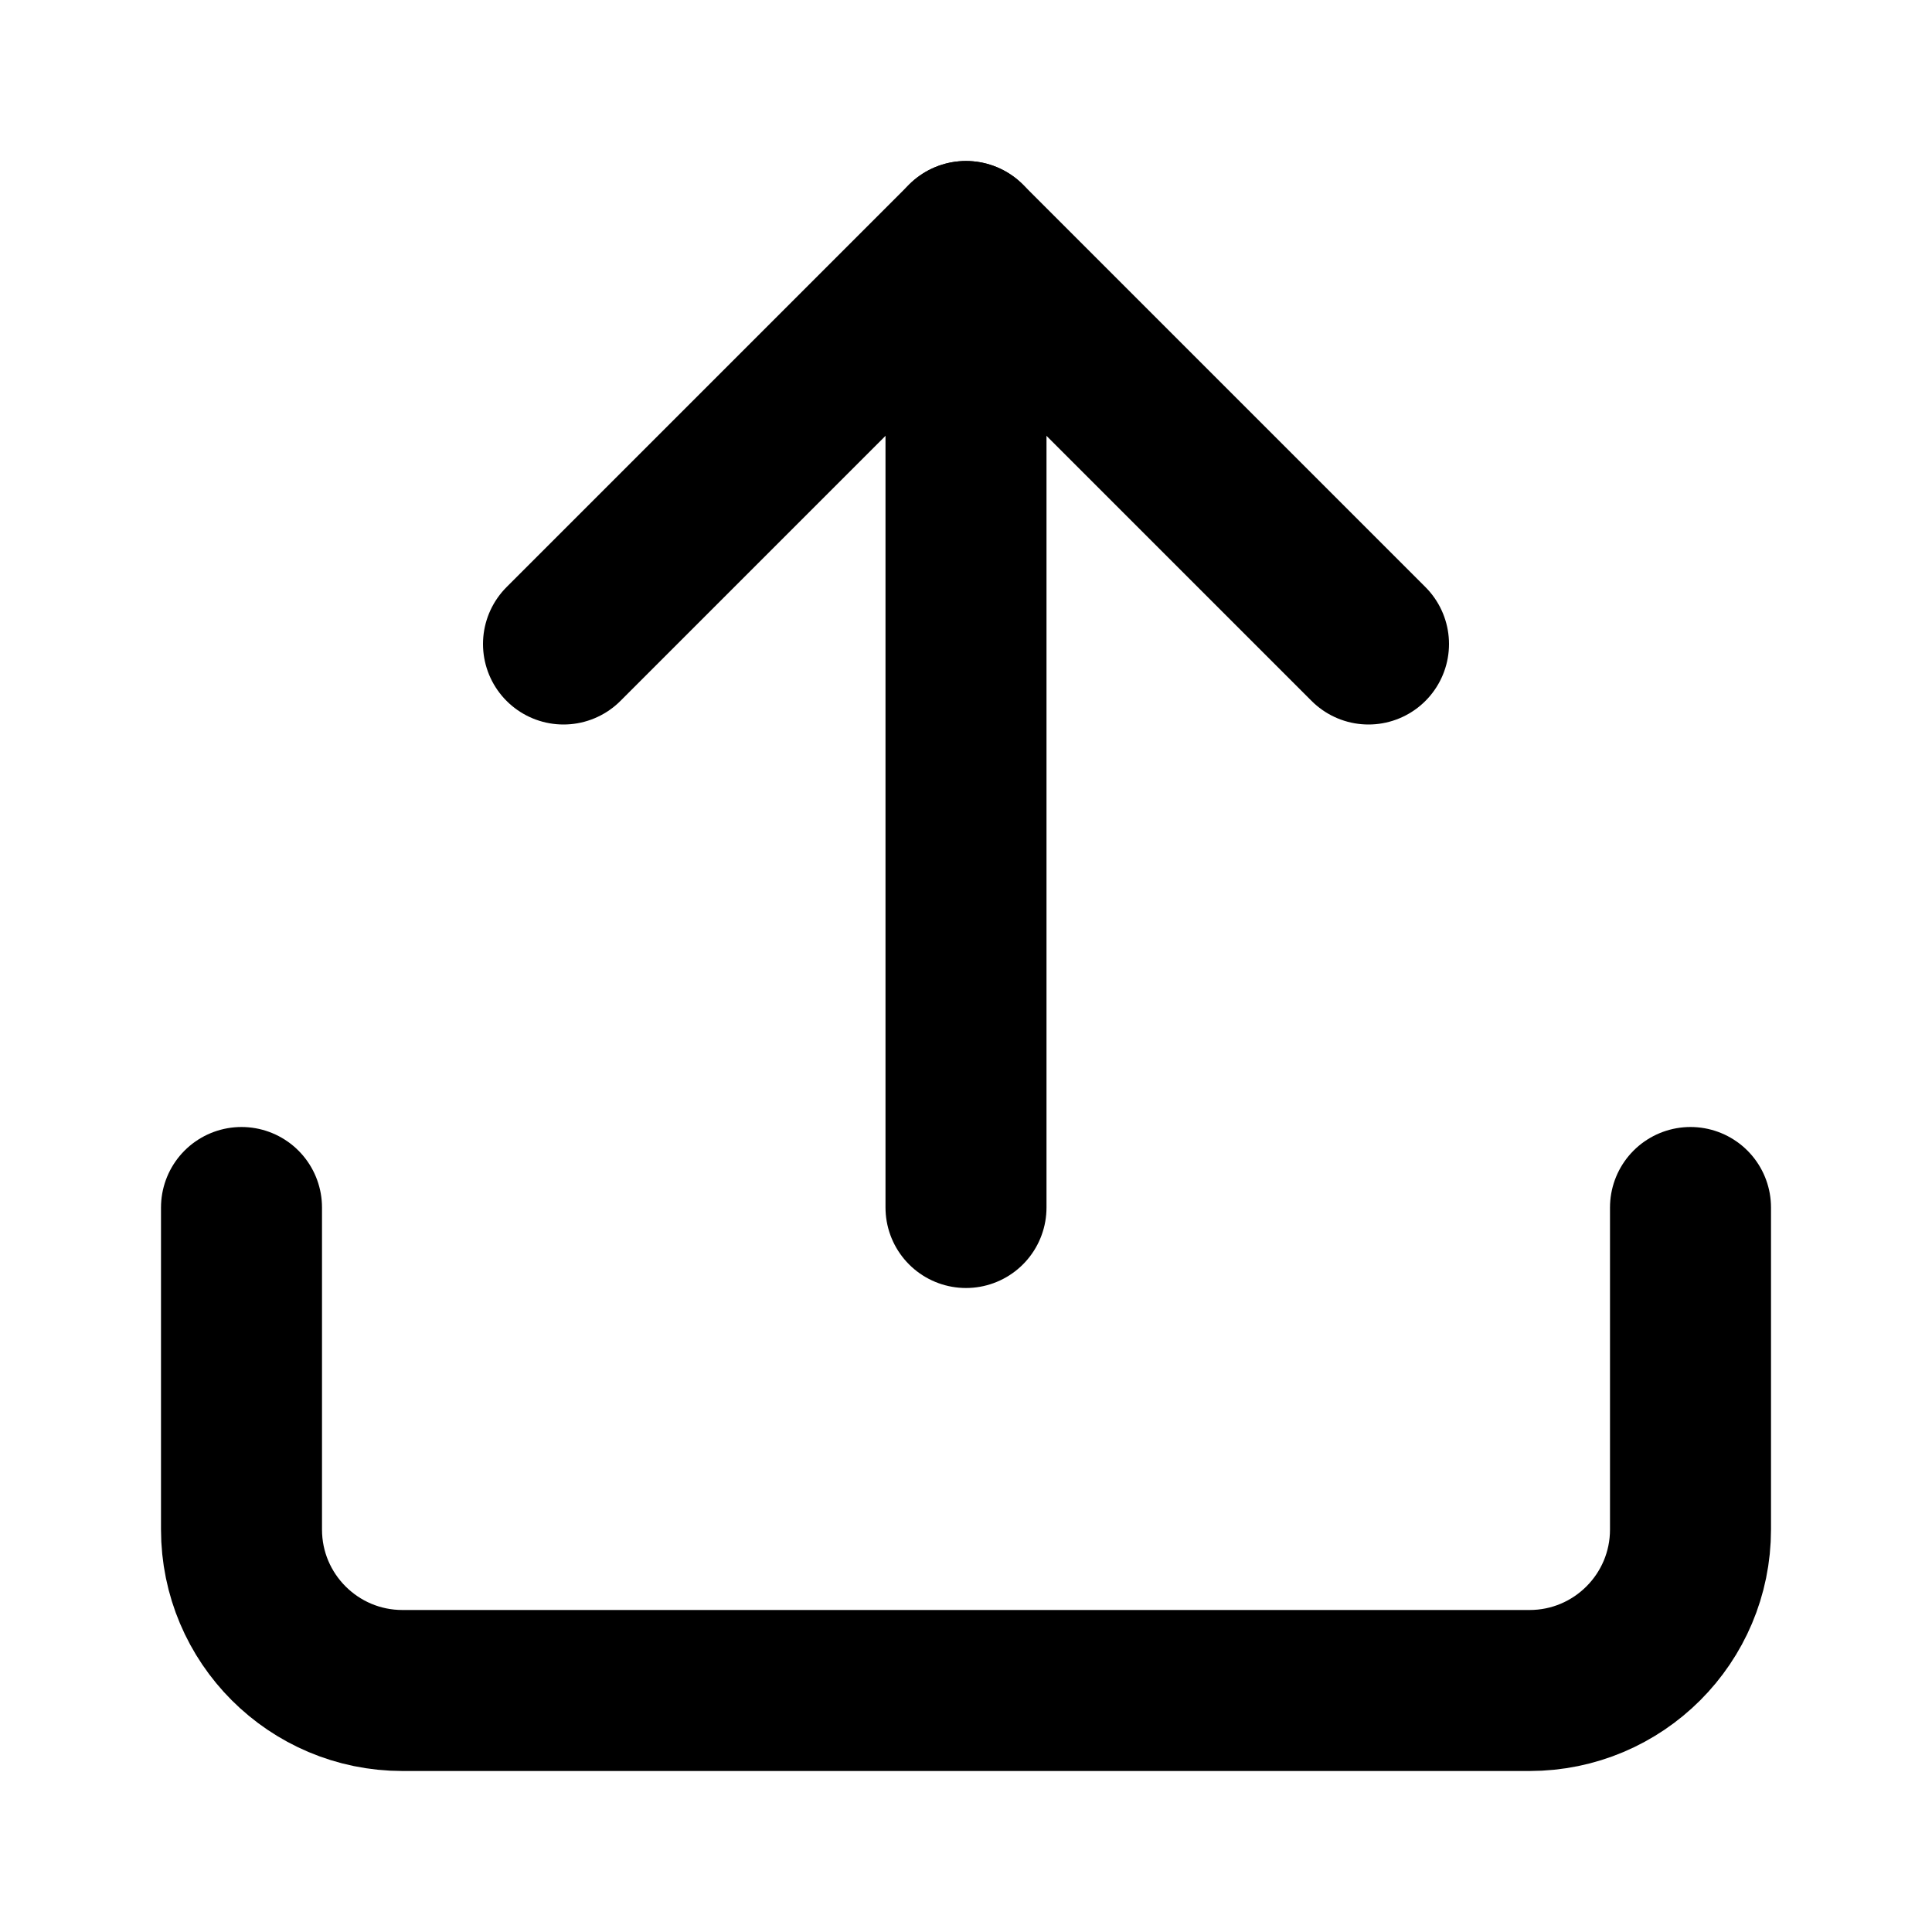
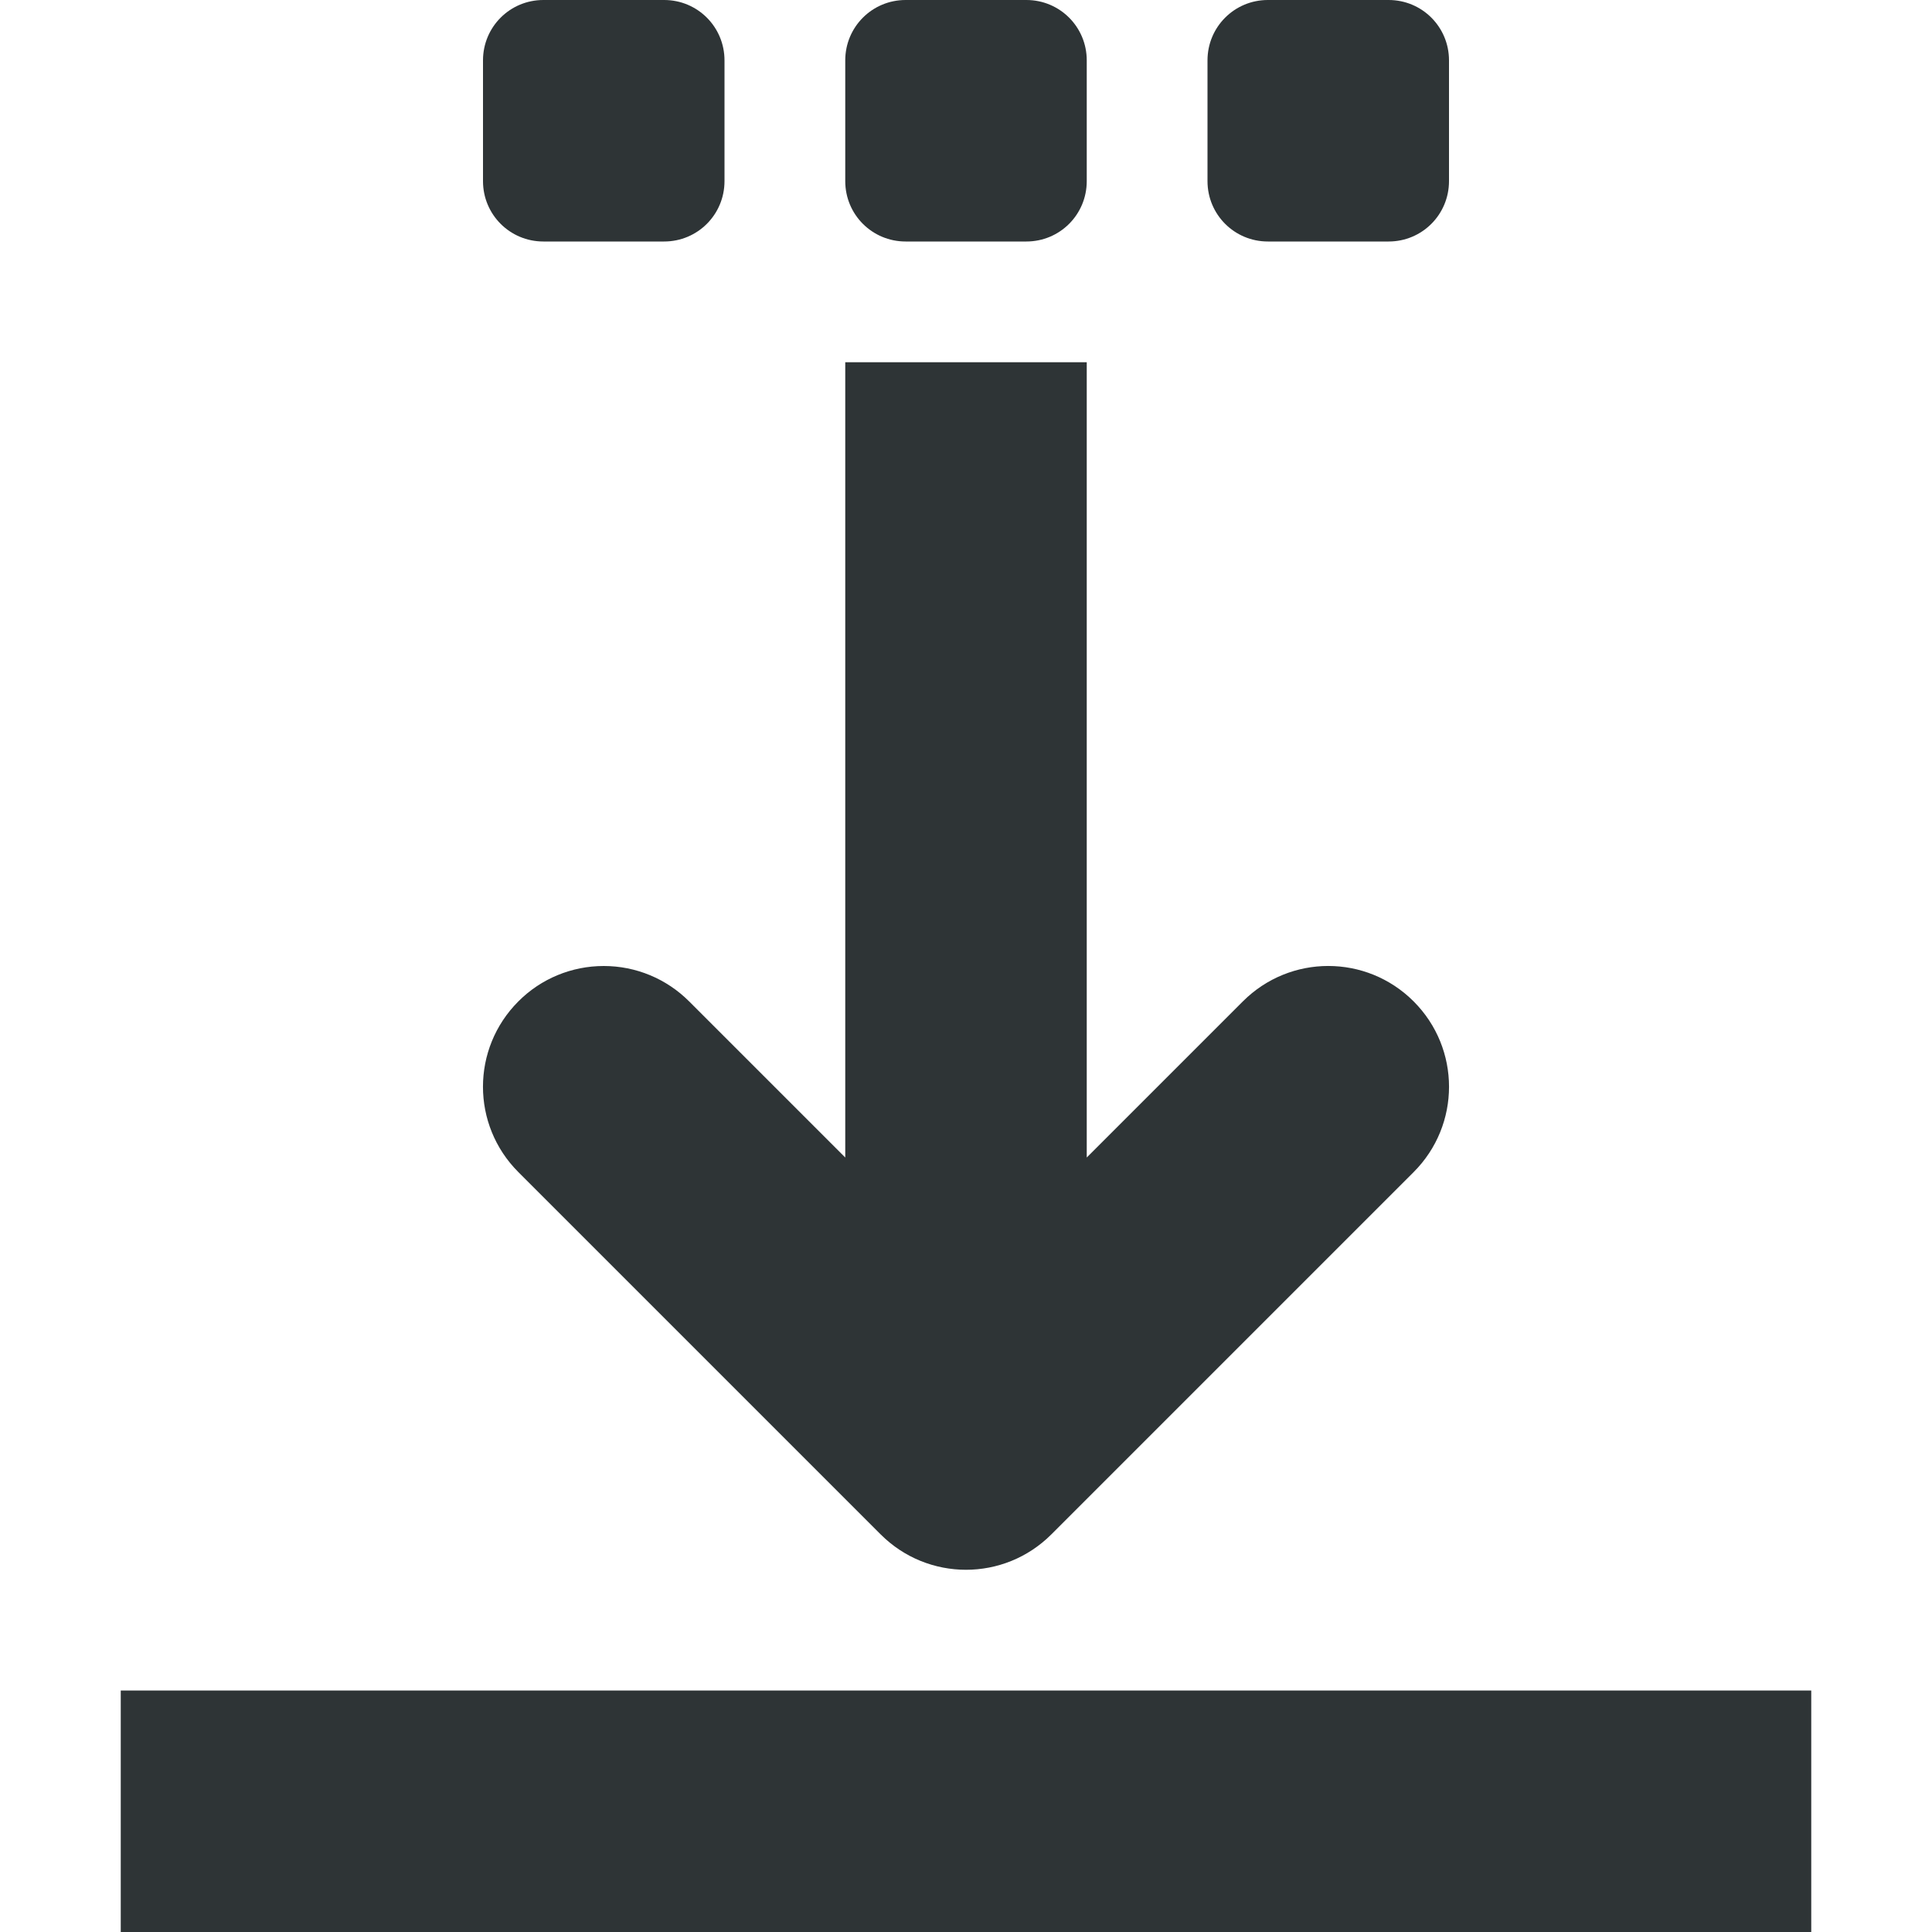
- <svg xmlns="http://www.w3.org/2000/svg" viewBox="0 0 24 24" fill="none" stroke="black" stroke-width="2" stroke-linecap="round" stroke-linejoin="round">
-   <path d="M21 15v4a2 2 0 0 1-2 2H5a2 2 0 0 1-2-2v-4" />
-   <polyline points="17 8 12 3 7 8" />
-   <line x1="12" y1="3" x2="12" y2="15" />
+ <svg xmlns="http://www.w3.org/2000/svg" height="16px" viewBox="0 0 16 16" width="16px">
+   <path d="m 4.5 0 c -0.277 0 -0.5 0.223 -0.5 0.5 v 1 c 0 0.277 0.223 0.5 0.5 0.5 h 1 c 0.277 0 0.5 -0.223 0.5 -0.5 v -1 c 0 -0.277 -0.223 -0.5 -0.5 -0.5 z m 3 0 c -0.277 0 -0.5 0.223 -0.5 0.5 v 1 c 0 0.277 0.223 0.5 0.5 0.5 h 1 c 0.277 0 0.5 -0.223 0.5 -0.5 v -1 c 0 -0.277 -0.223 -0.5 -0.5 -0.5 z m 3 0 c -0.277 0 -0.5 0.223 -0.5 0.5 v 1 c 0 0.277 0.223 0.5 0.5 0.5 h 1 c 0.277 0 0.5 -0.223 0.5 -0.5 v -1 c 0 -0.277 -0.223 -0.5 -0.5 -0.5 z m -3.5 3 v 6.586 l -1.293 -1.293 c -0.188 -0.188 -0.441 -0.293 -0.707 -0.293 s -0.52 0.105 -0.707 0.293 c -0.391 0.391 -0.391 1.023 0 1.414 l 3 3 c 0.391 0.391 1.023 0.391 1.414 0 l 3 -3 c 0.391 -0.391 0.391 -1.023 0 -1.414 s -1.023 -0.391 -1.414 0 l -1.293 1.293 v -6.586 z m -6 11 v 2 h 14 v -2 z m 0 0" fill="#2e3436" />
</svg>
